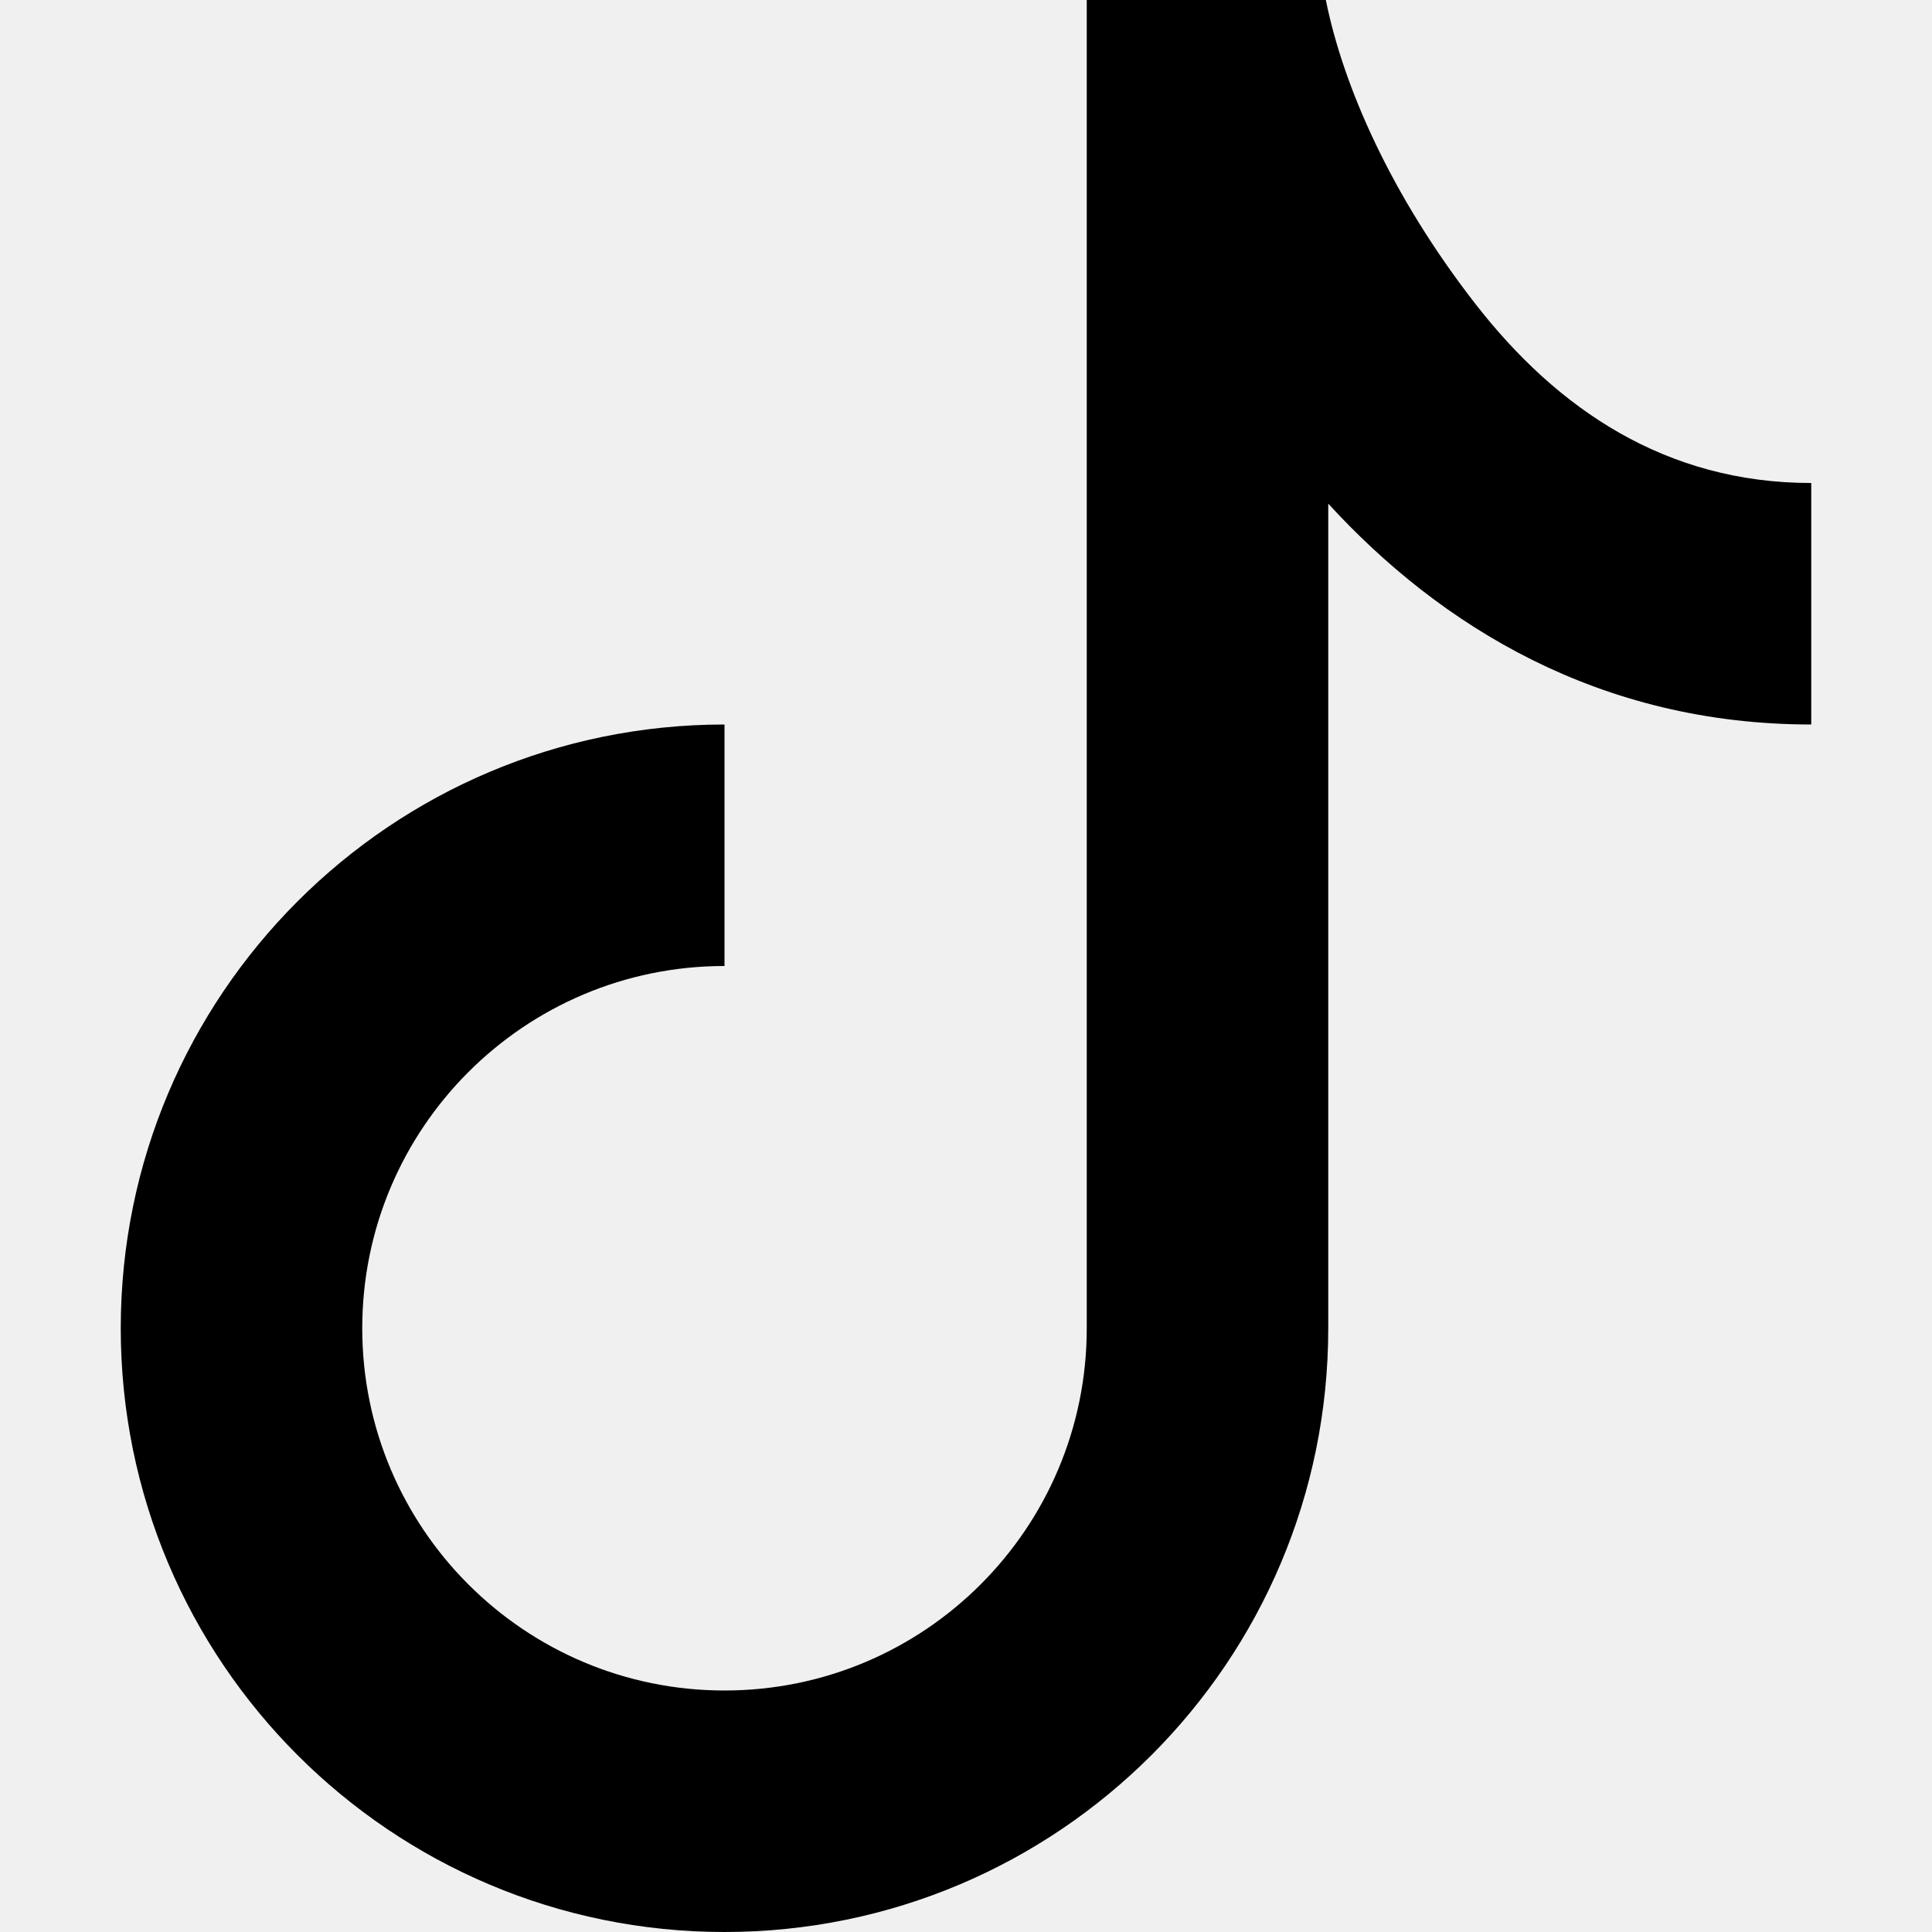
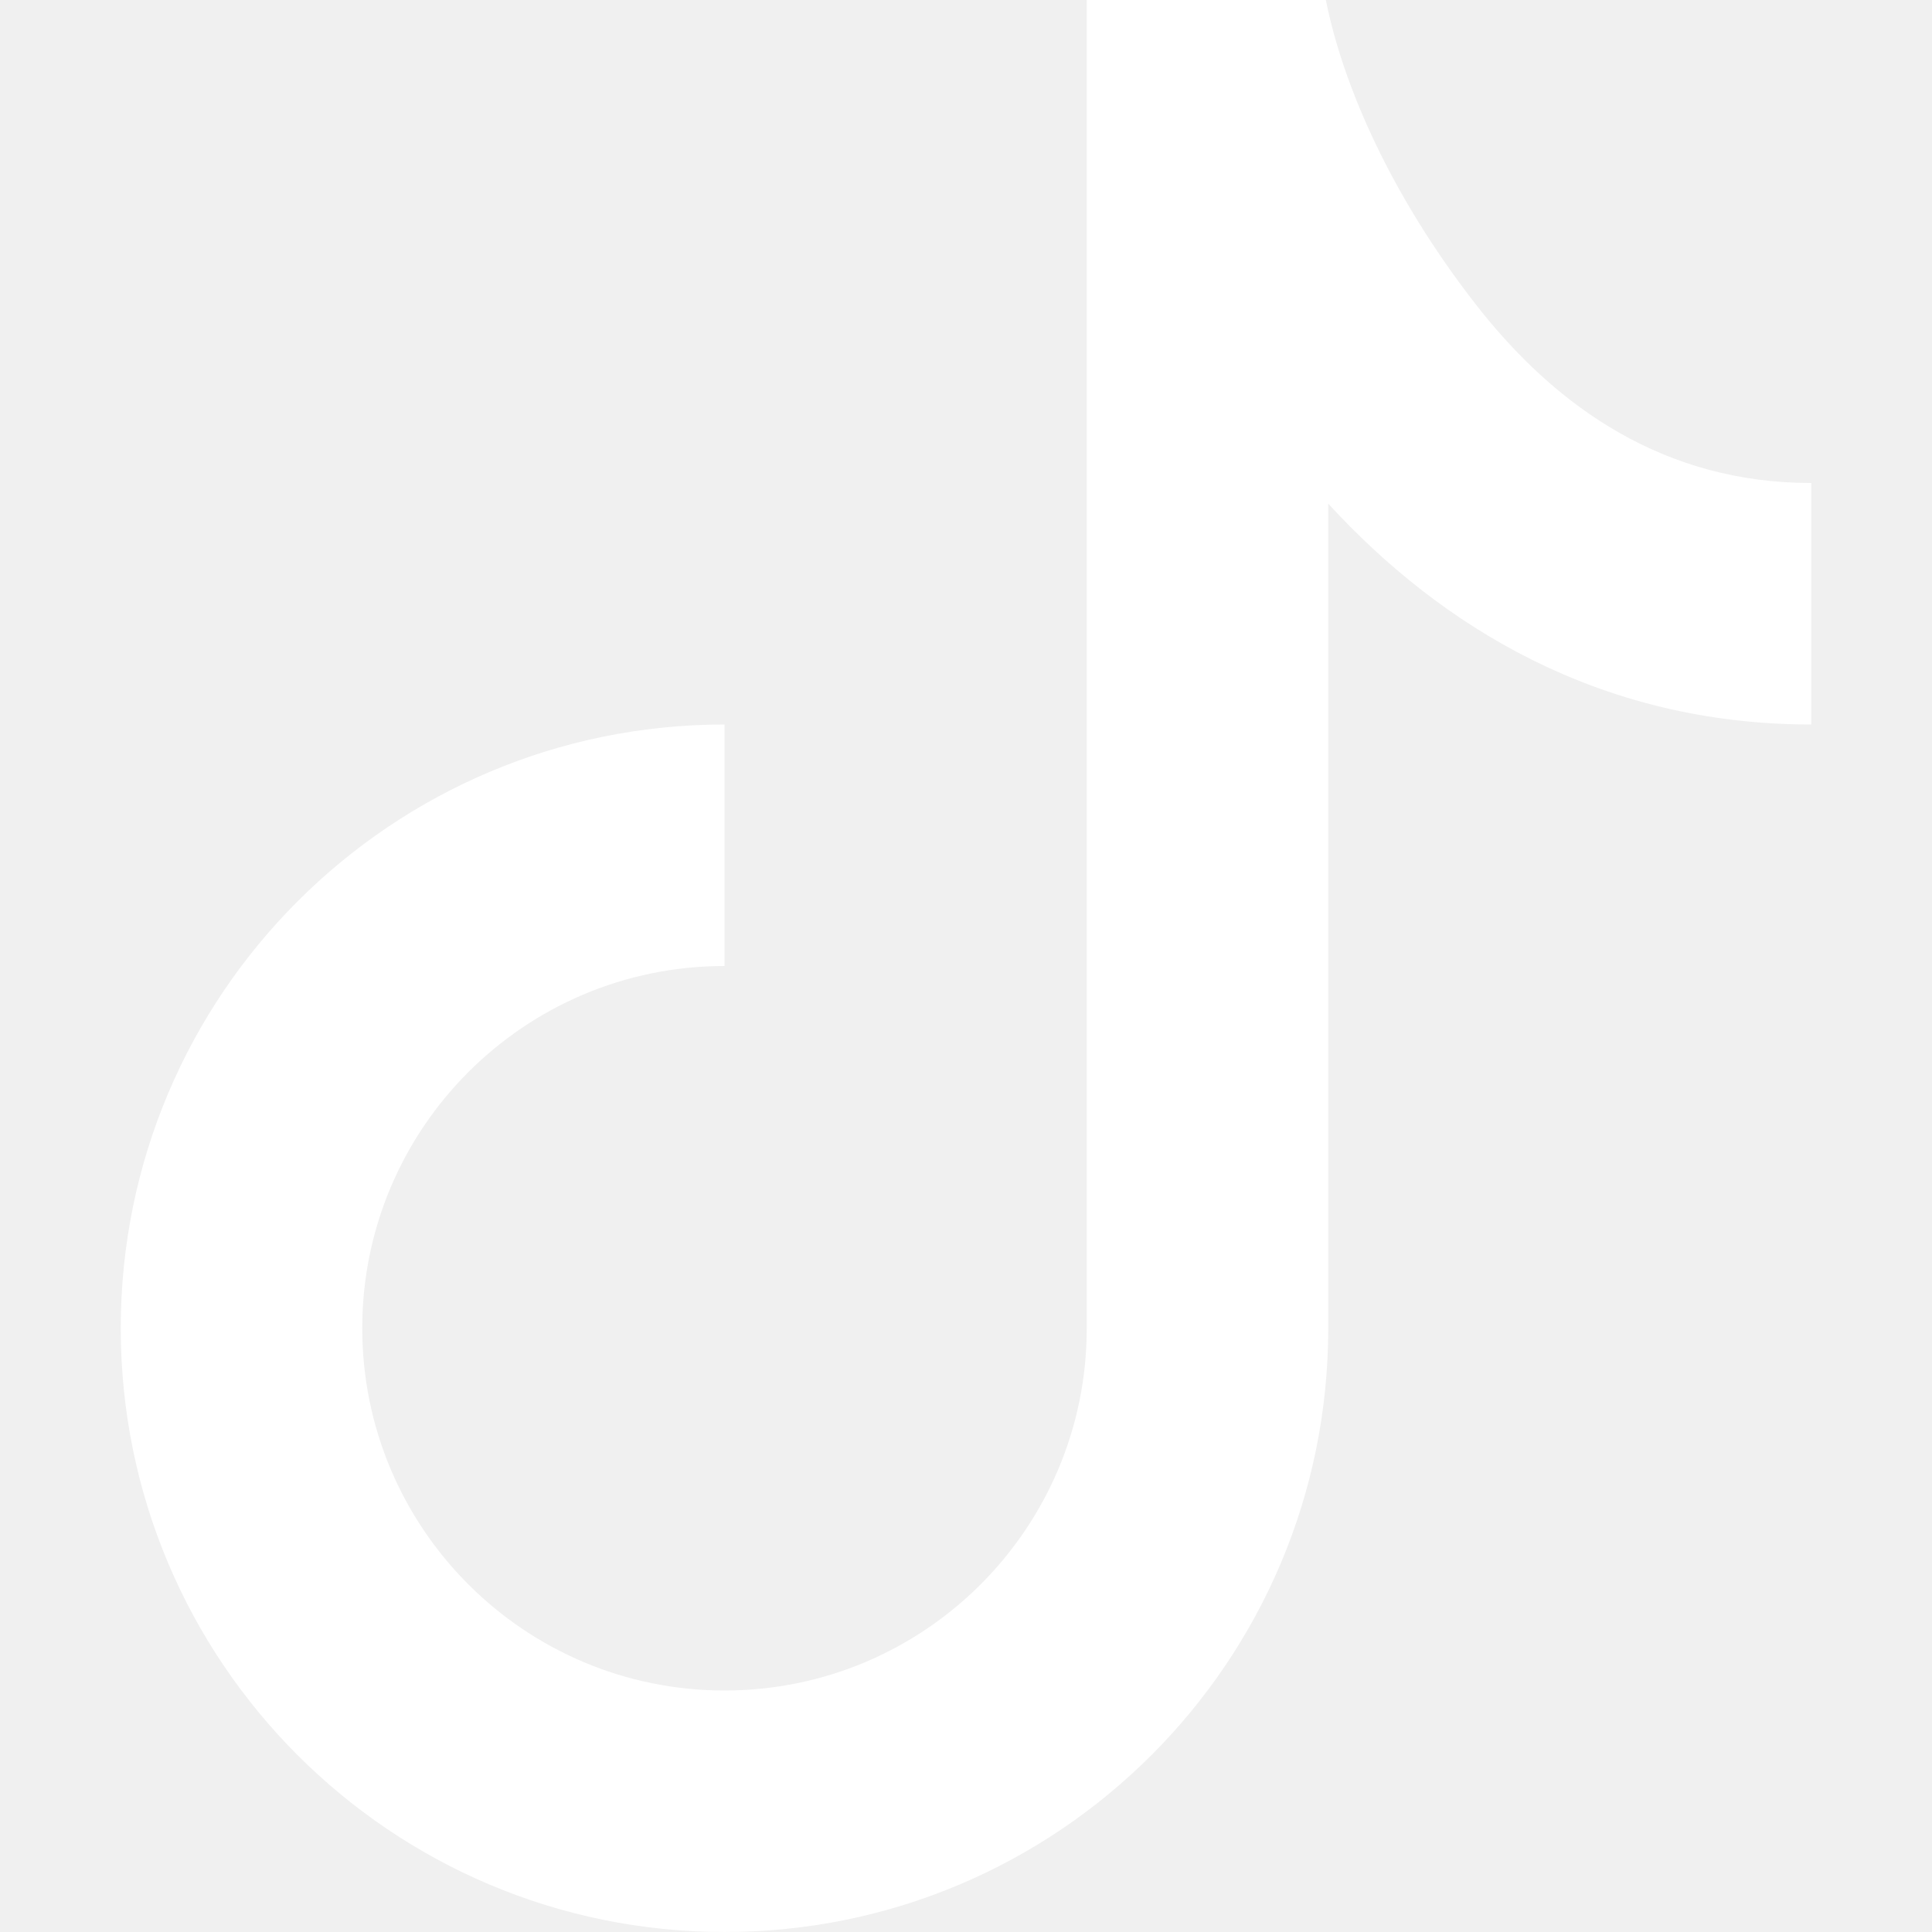
- <svg xmlns="http://www.w3.org/2000/svg" width="16" height="16" fill="currentColor" class="bi bi-tiktok" viewBox="0 0 16 16">
+ <svg xmlns="http://www.w3.org/2000/svg" width="16" height="16" fill="white" class="bi bi-tiktok" viewBox="0 0 16 16">
  <path d="M9 0h1.98c.144.715.54 1.617 1.235 2.512C12.895 3.389 13.797 4 15 4v2c-1.753 0-3.07-.814-4-1.829V11a5 5 0 1 1-5-5v2a3 3 0 1 0 3 3z" />
</svg>
